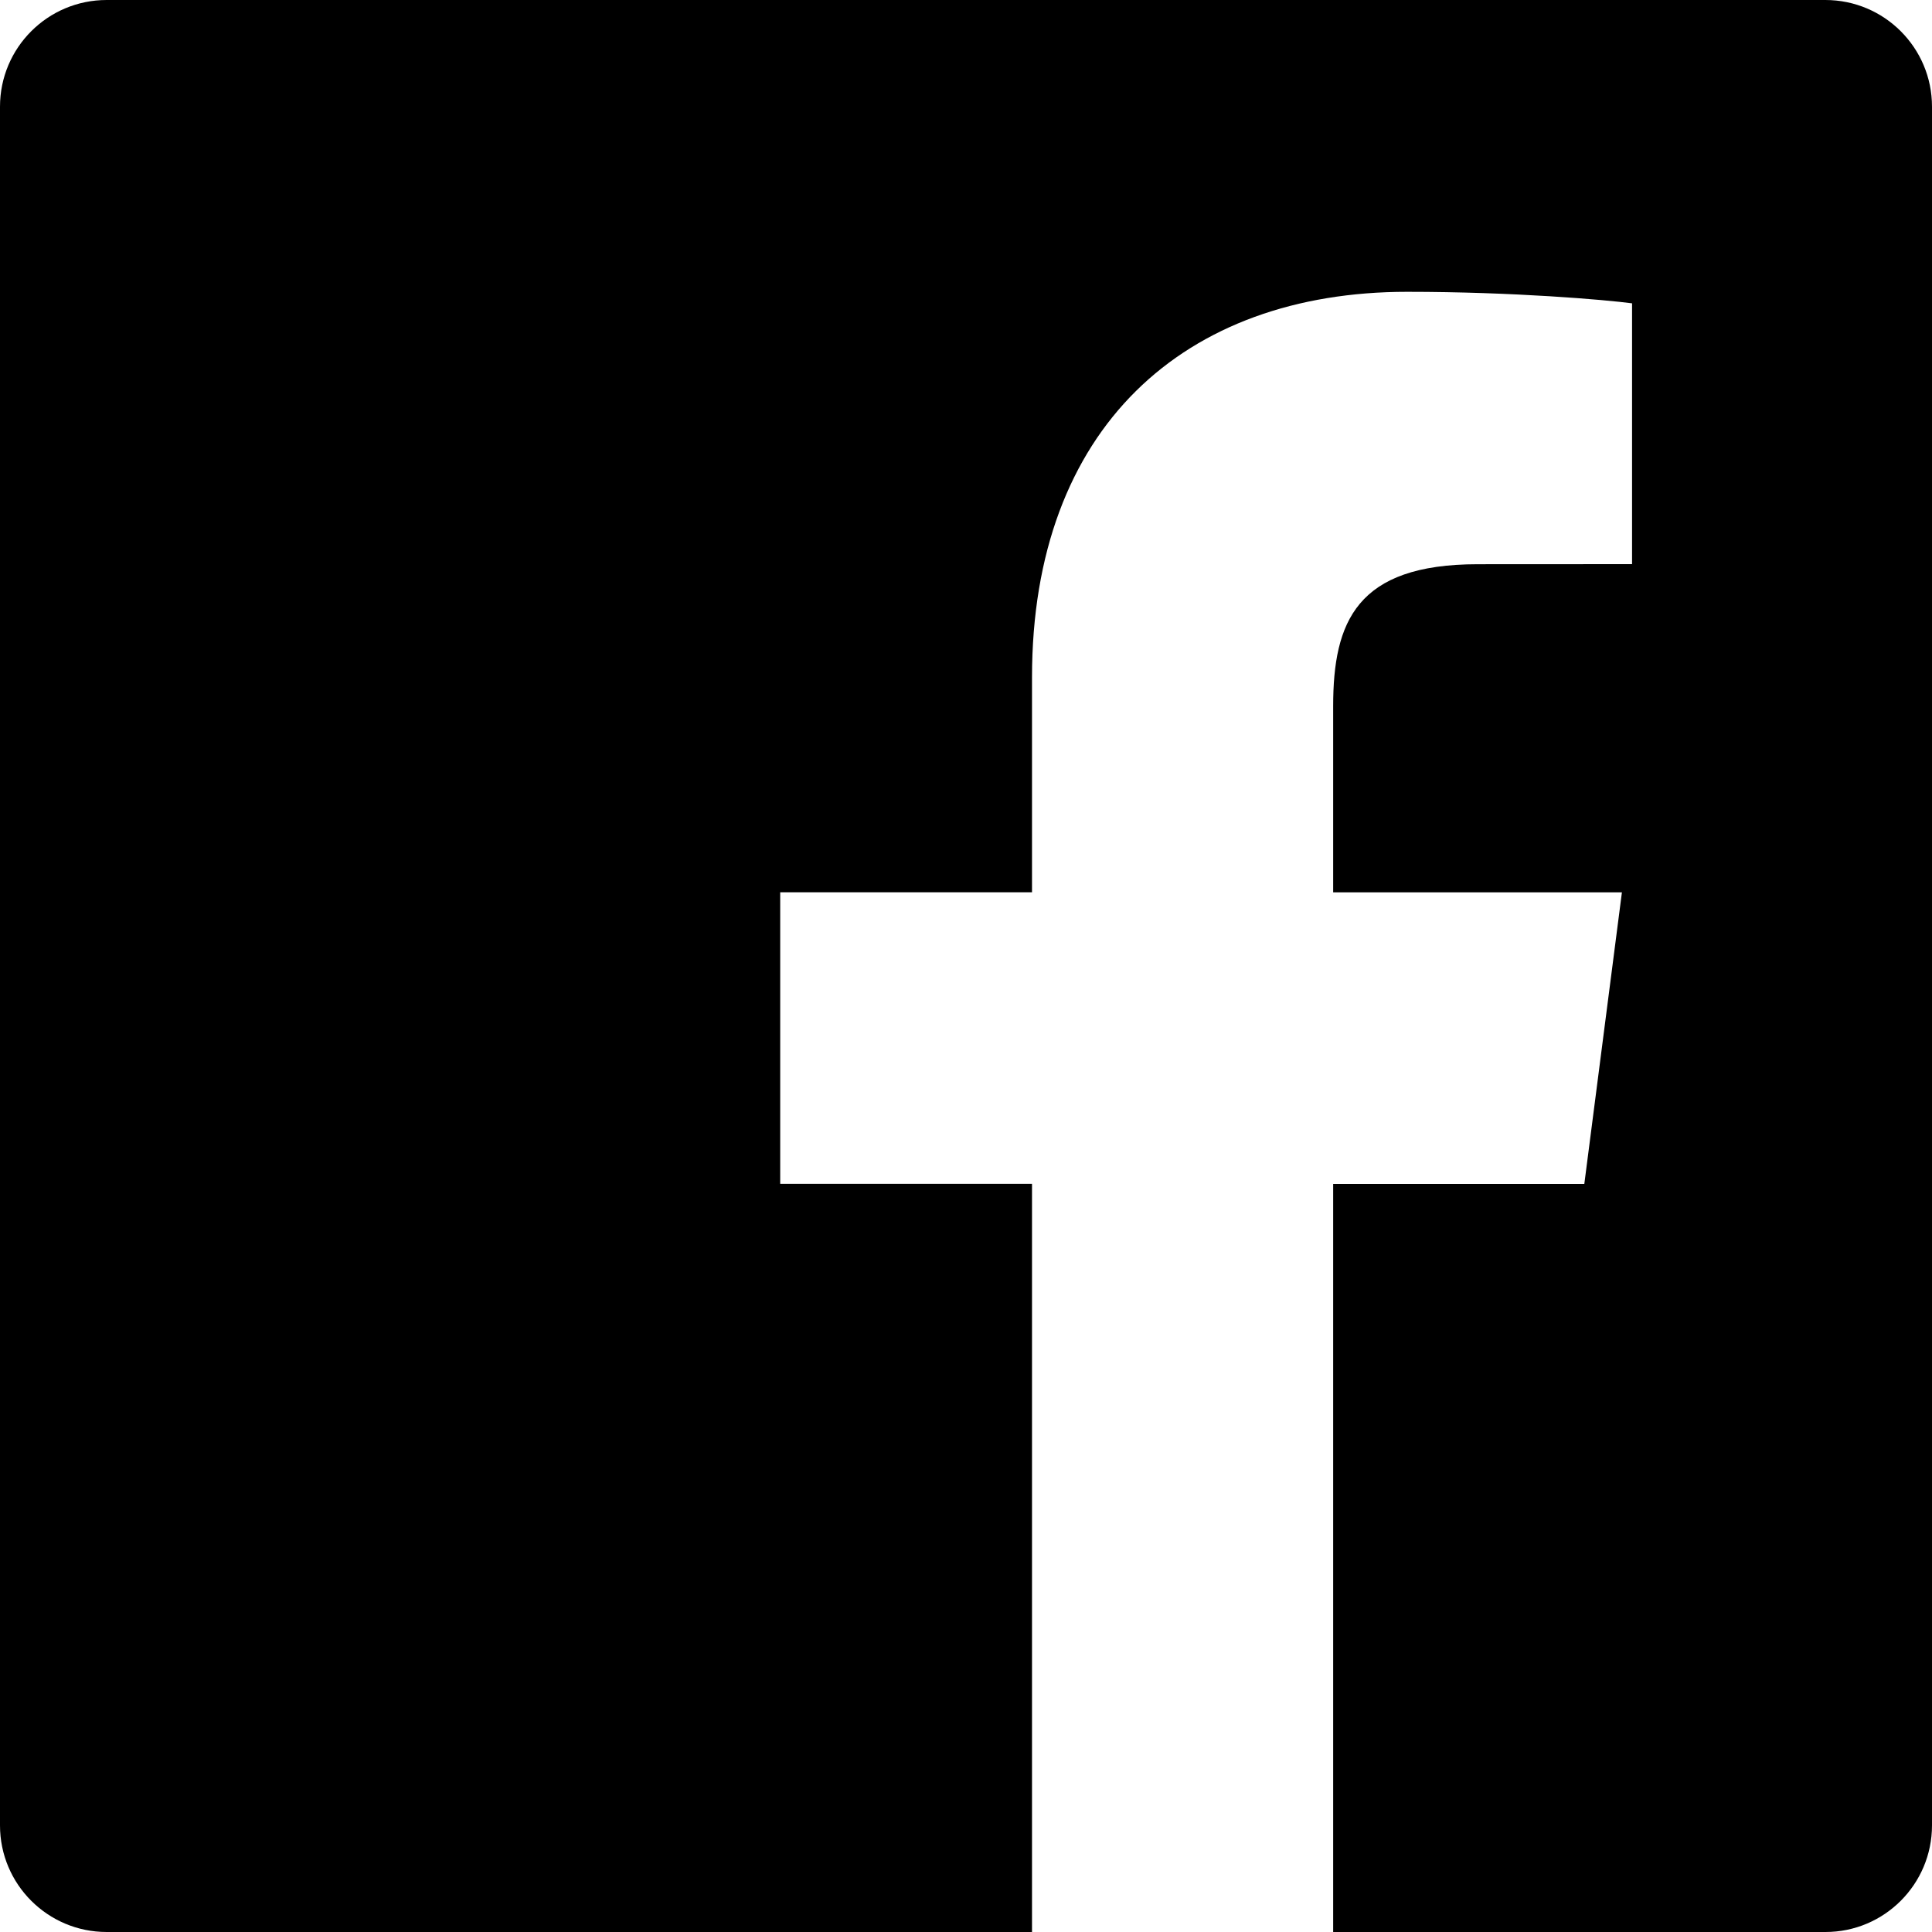
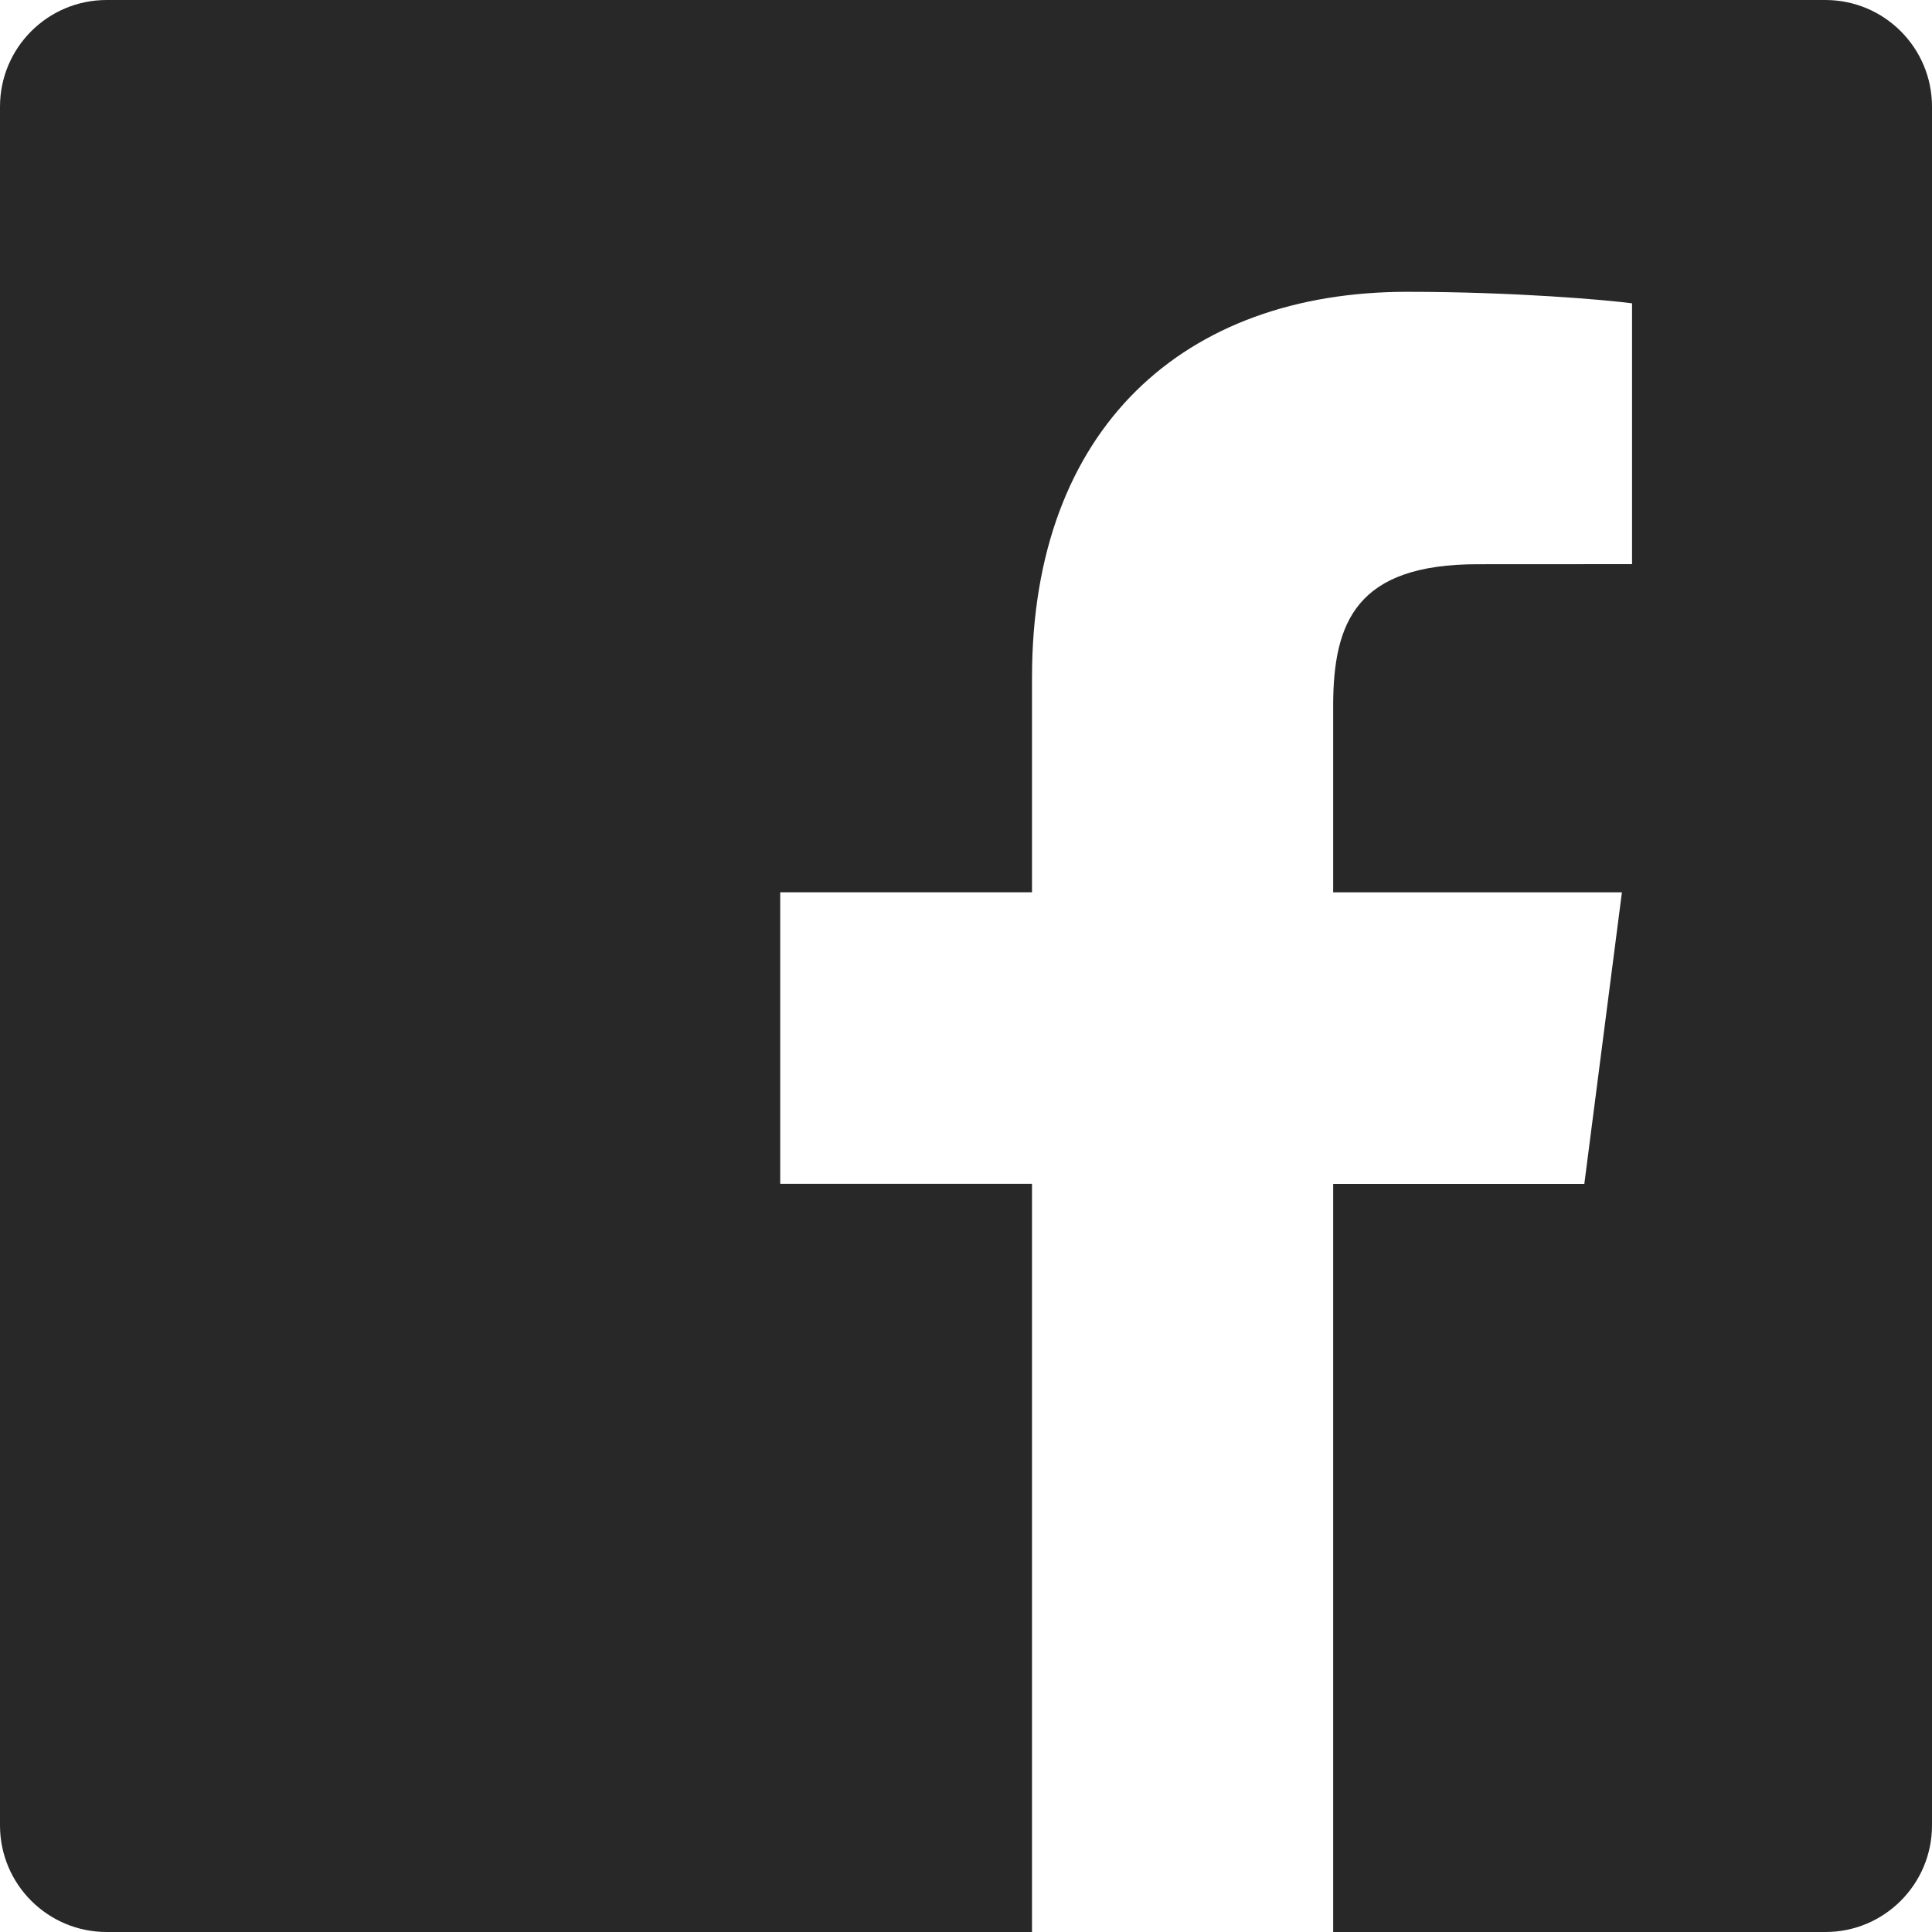
<svg xmlns="http://www.w3.org/2000/svg" width="24" height="24" viewBox="0 0 24 24" style="width: 30px; height: 30px">
-   <path d="M22.675 0h-21.35c-.732 0-1.325.593-1.325 1.325v21.351c0 .731.593 1.324 1.325 1.324h11.495v-9.294h-3.128v-3.622h3.128v-2.671c0-3.1 1.893-4.788 4.659-4.788 1.325 0 2.463.099 2.795.143v3.24l-1.918.001c-1.504 0-1.795.715-1.795 1.763v2.313h3.587l-.467 3.622h-3.12v9.293h6.116c.73 0 1.323-.593 1.323-1.325v-21.35c0-.732-.593-1.325-1.325-1.325z" />
+   <path fill="#282828" d="M22.675 0h-21.35c-.732 0-1.325.593-1.325 1.325v21.351c0 .731.593 1.324 1.325 1.324h11.495v-9.294h-3.128v-3.622h3.128v-2.671c0-3.1 1.893-4.788 4.659-4.788 1.325 0 2.463.099 2.795.143v3.24l-1.918.001c-1.504 0-1.795.715-1.795 1.763v2.313h3.587l-.467 3.622h-3.12v9.293h6.116c.73 0 1.323-.593 1.323-1.325v-21.35c0-.732-.593-1.325-1.325-1.325z" />
</svg>
